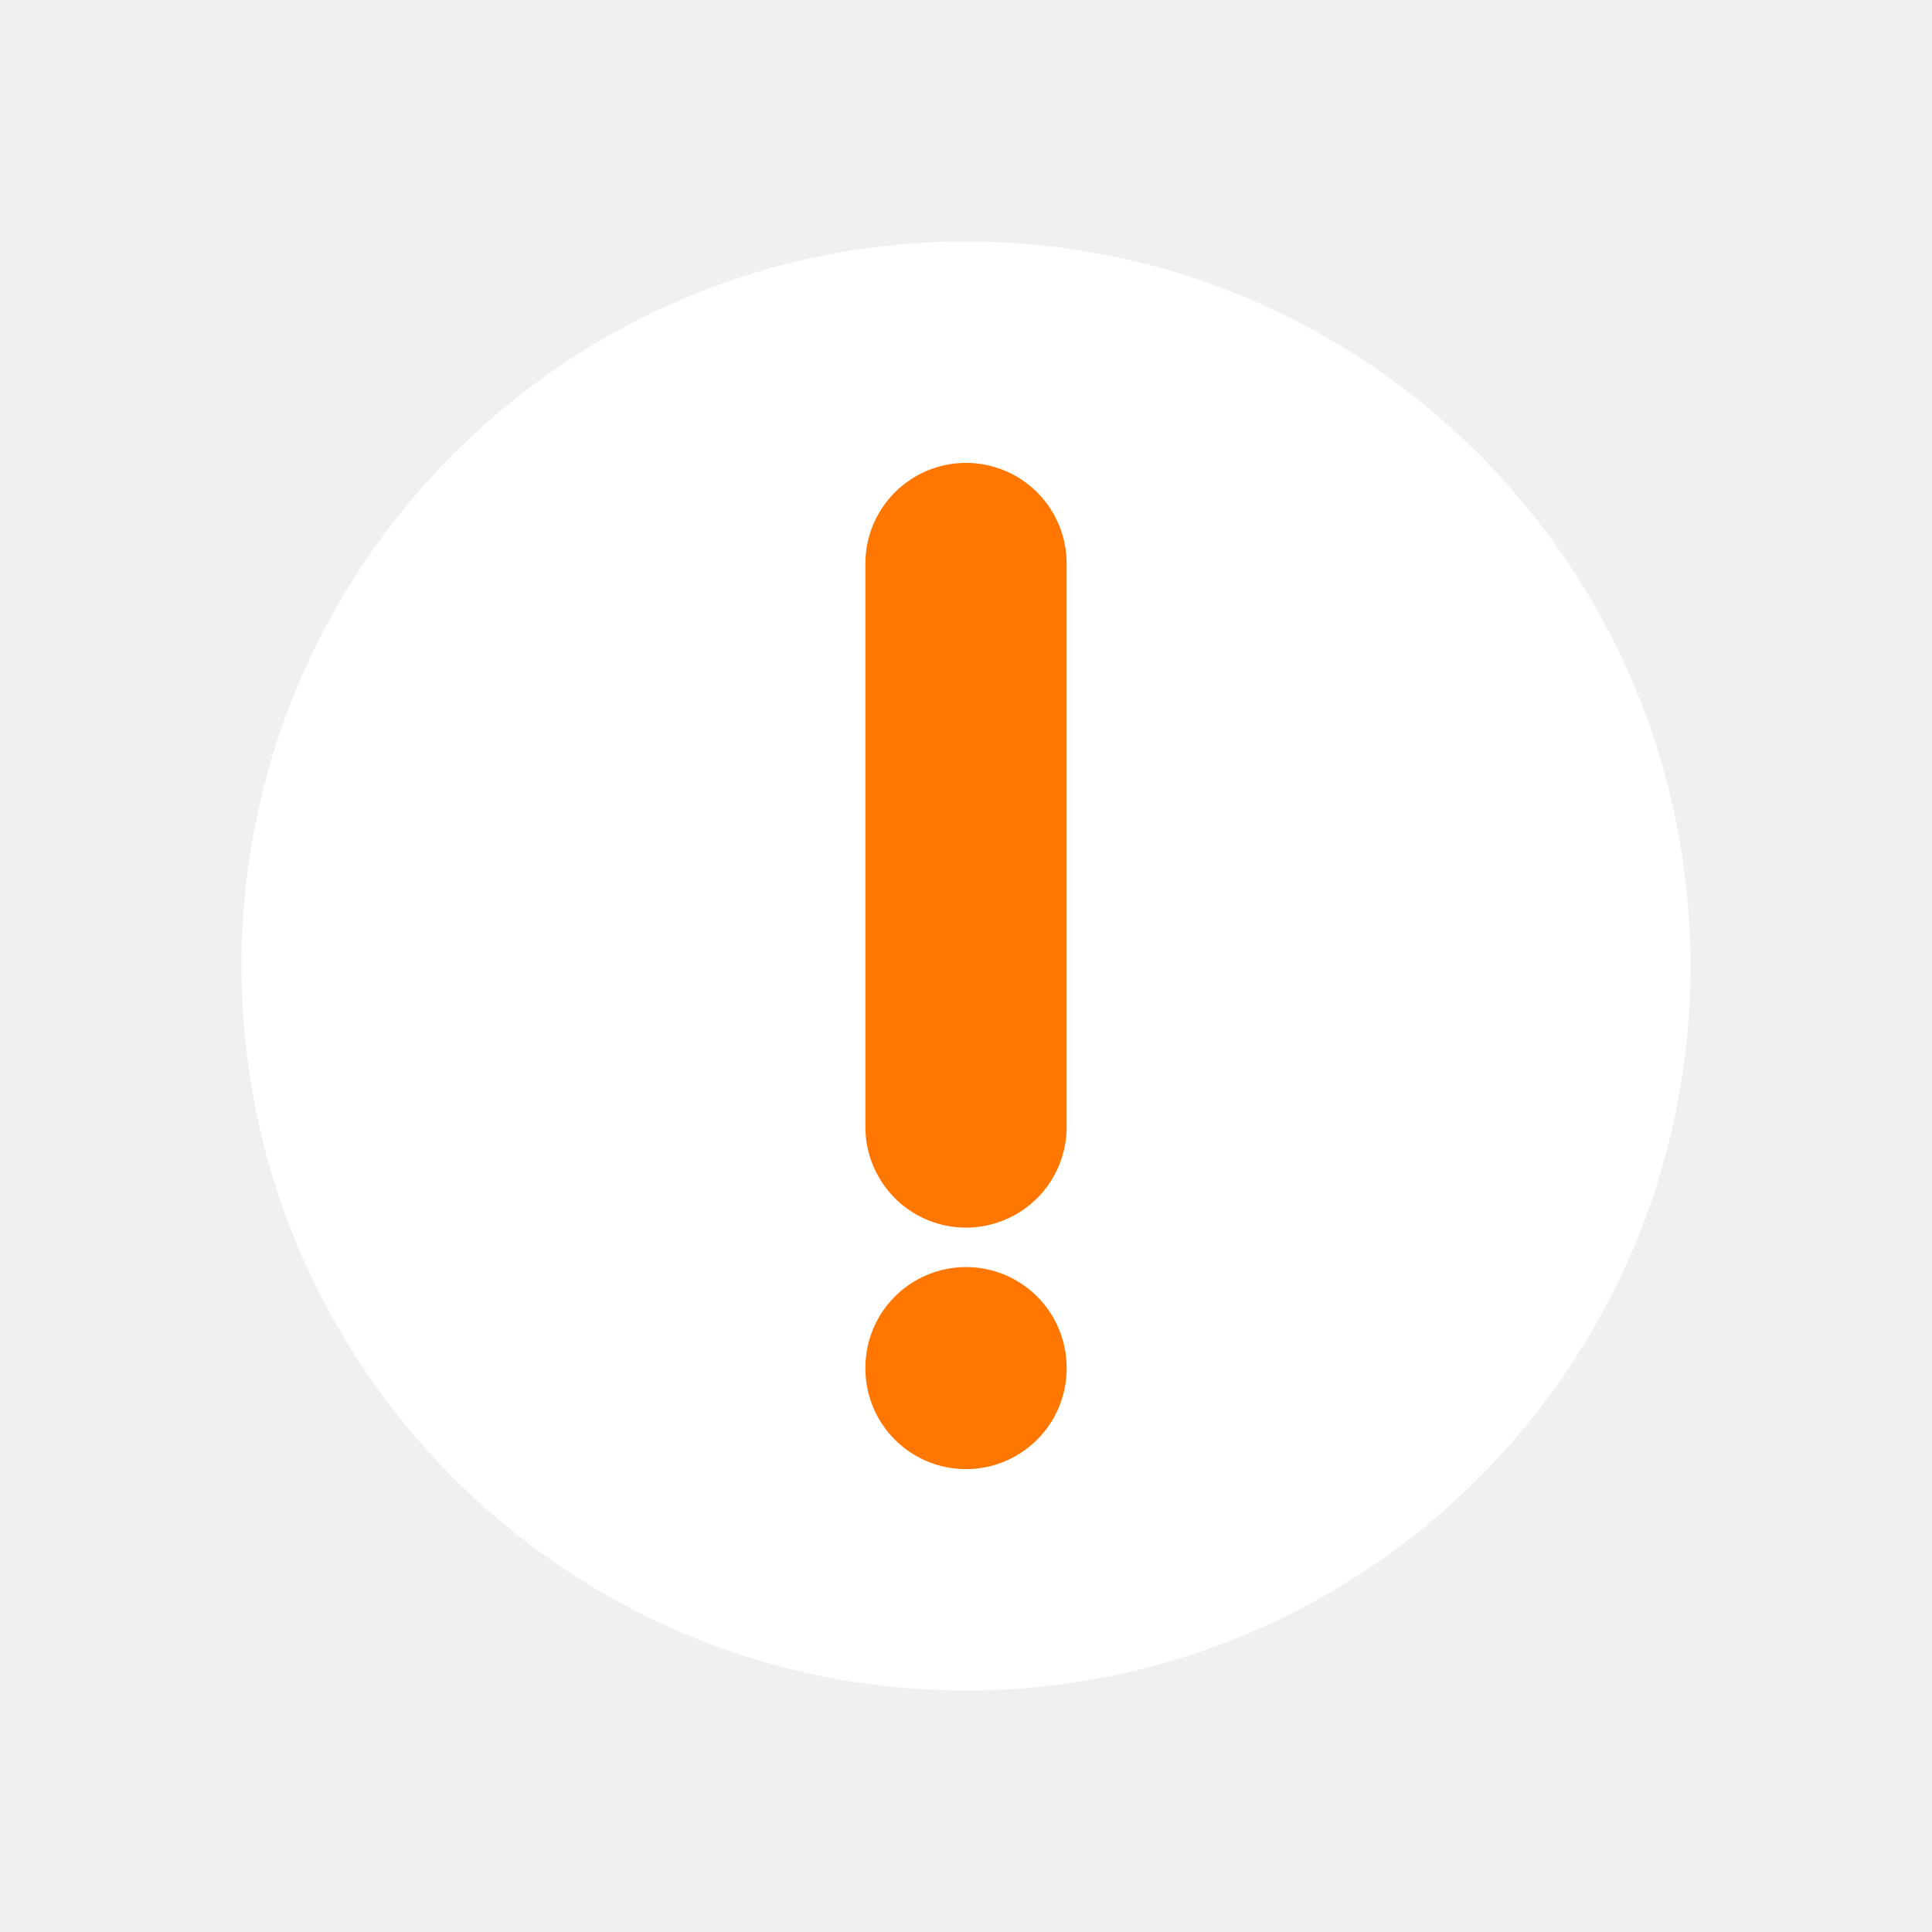
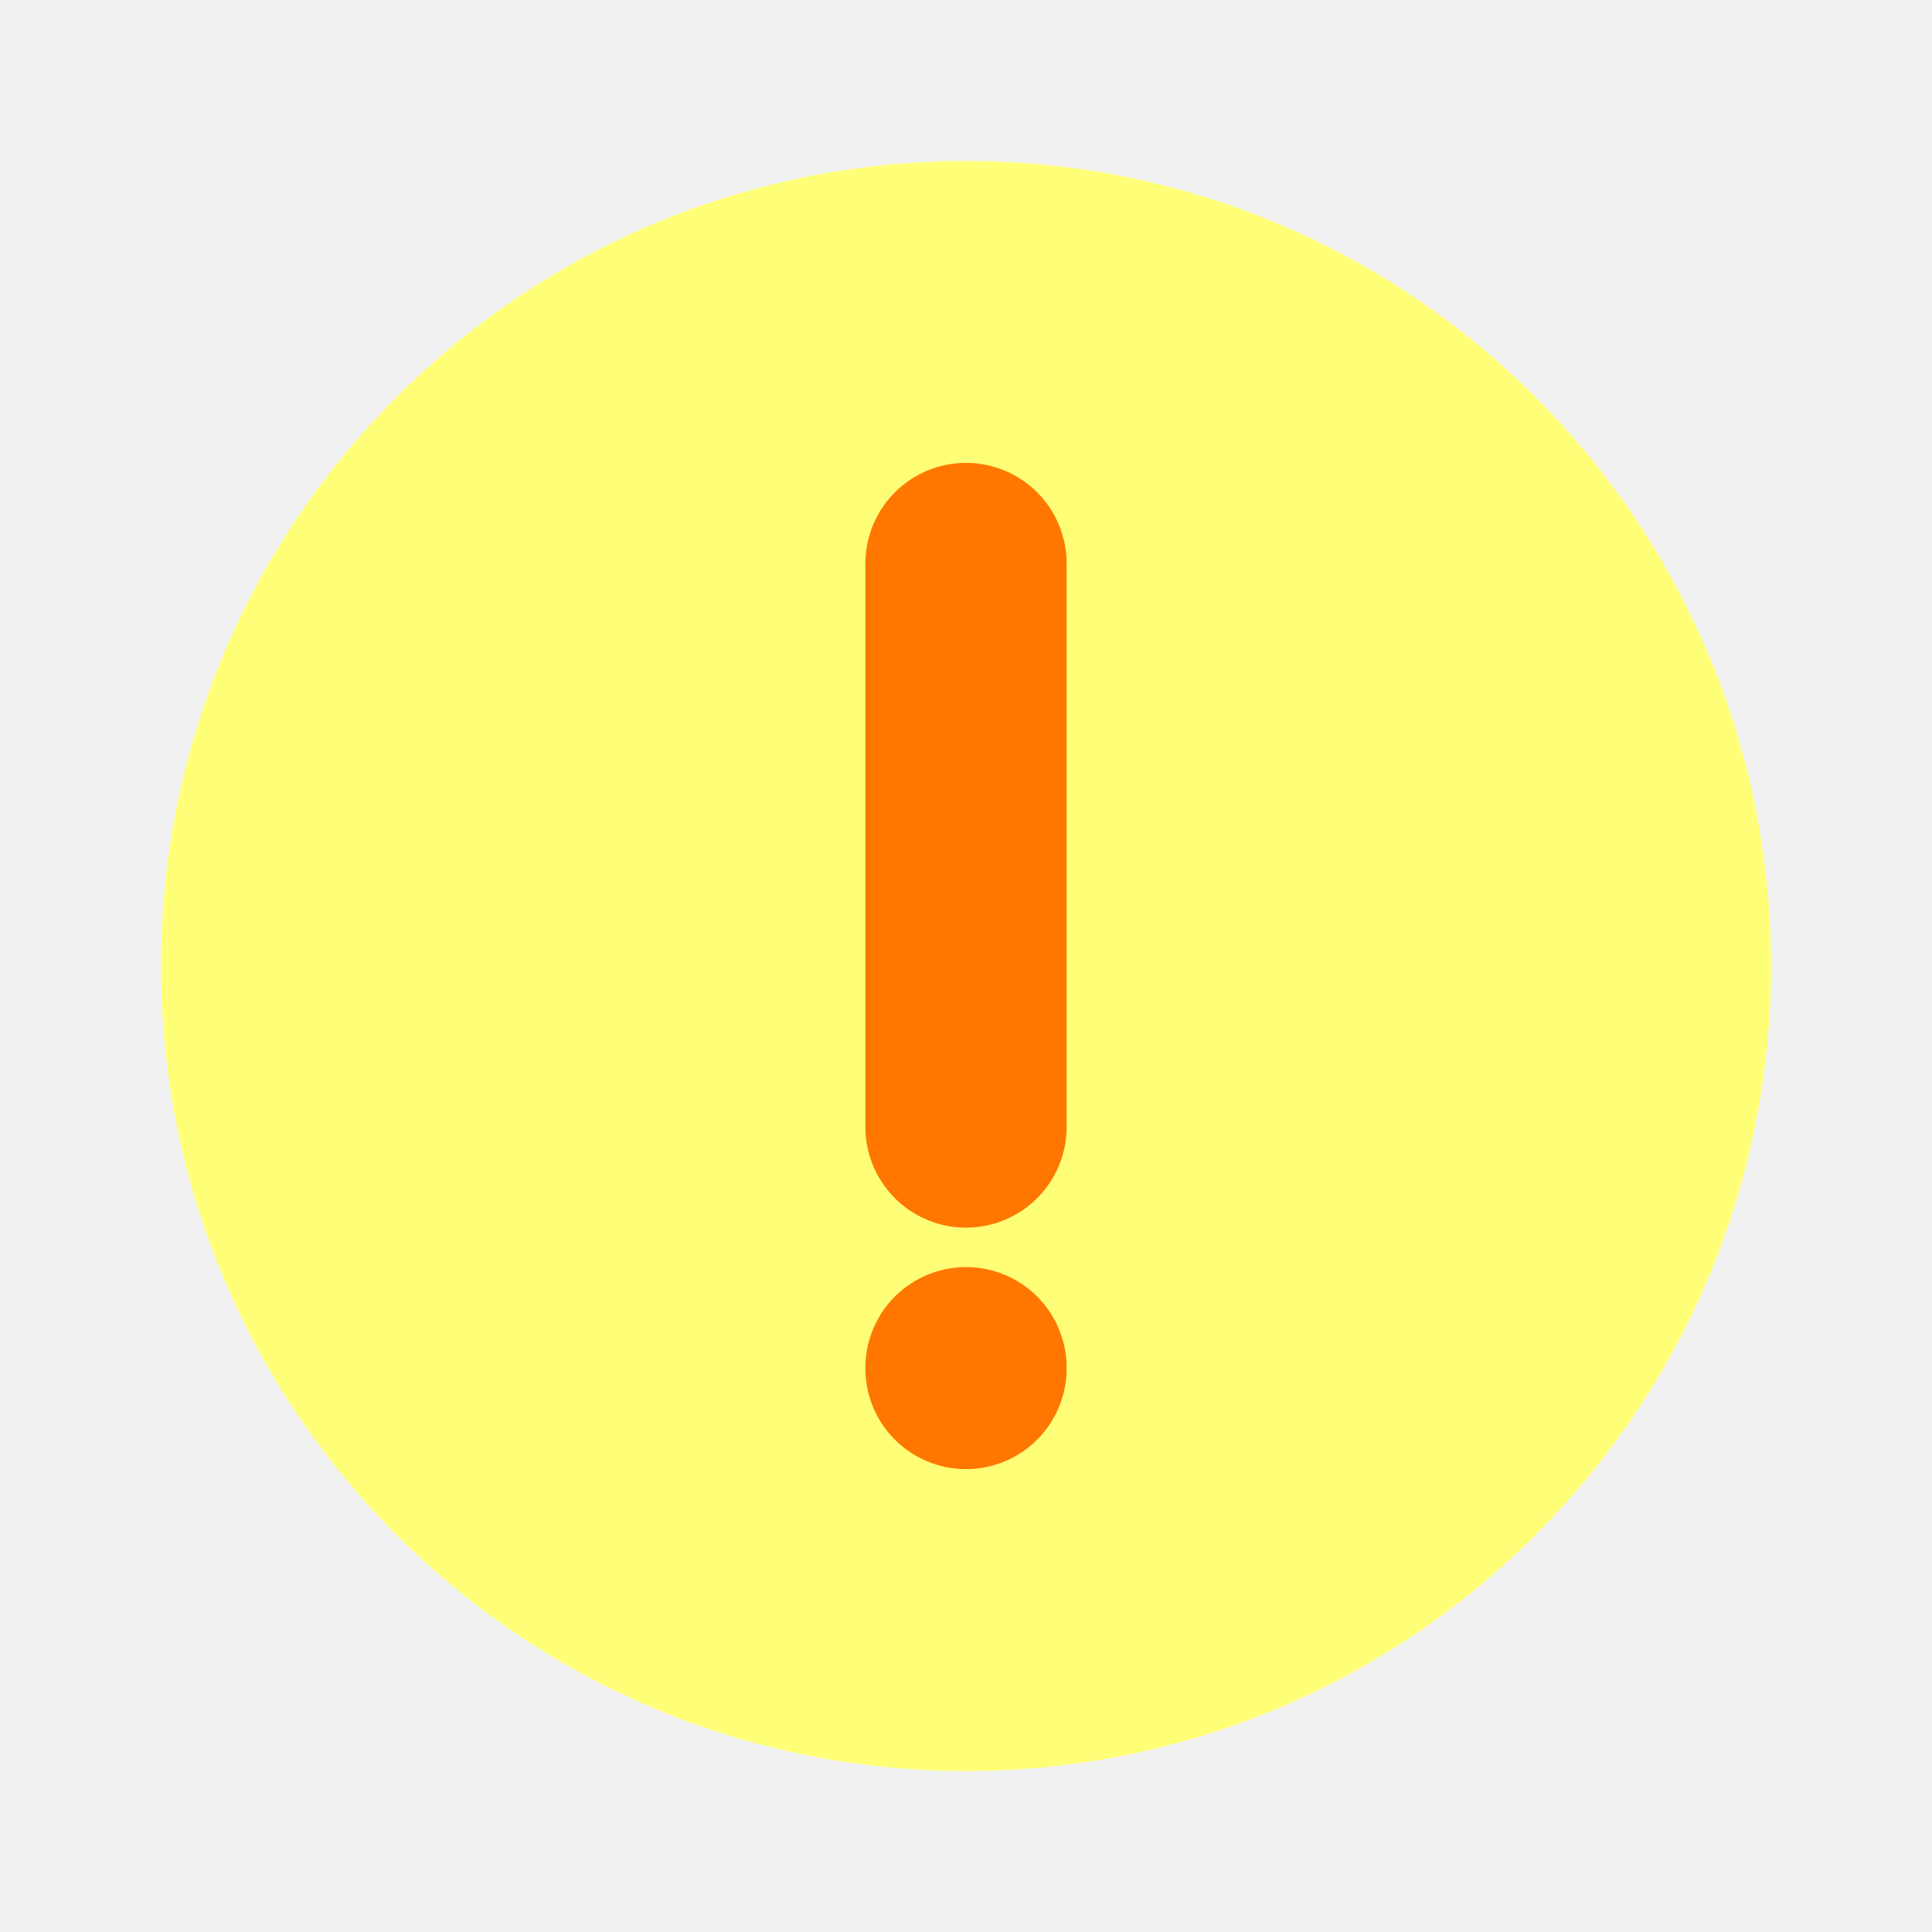
<svg xmlns="http://www.w3.org/2000/svg" width="24px" height="24px" viewBox="0 0 24 24" fill="none">
-   <ellipse style="fill:#ffffff;fill-opacity:1;" cx="12.0" cy="12.0" rx="9.0" ry="9.0" />
+   <circle style="fill:#ffff77;fill-opacity:1;" cx="12" cy="12" r="10" />
  <path d="M12 7V14M12 16.99V17" stroke="#FF7700" stroke-width="2.5" stroke-linecap="round" stroke-linejoin="round" />
</svg>
